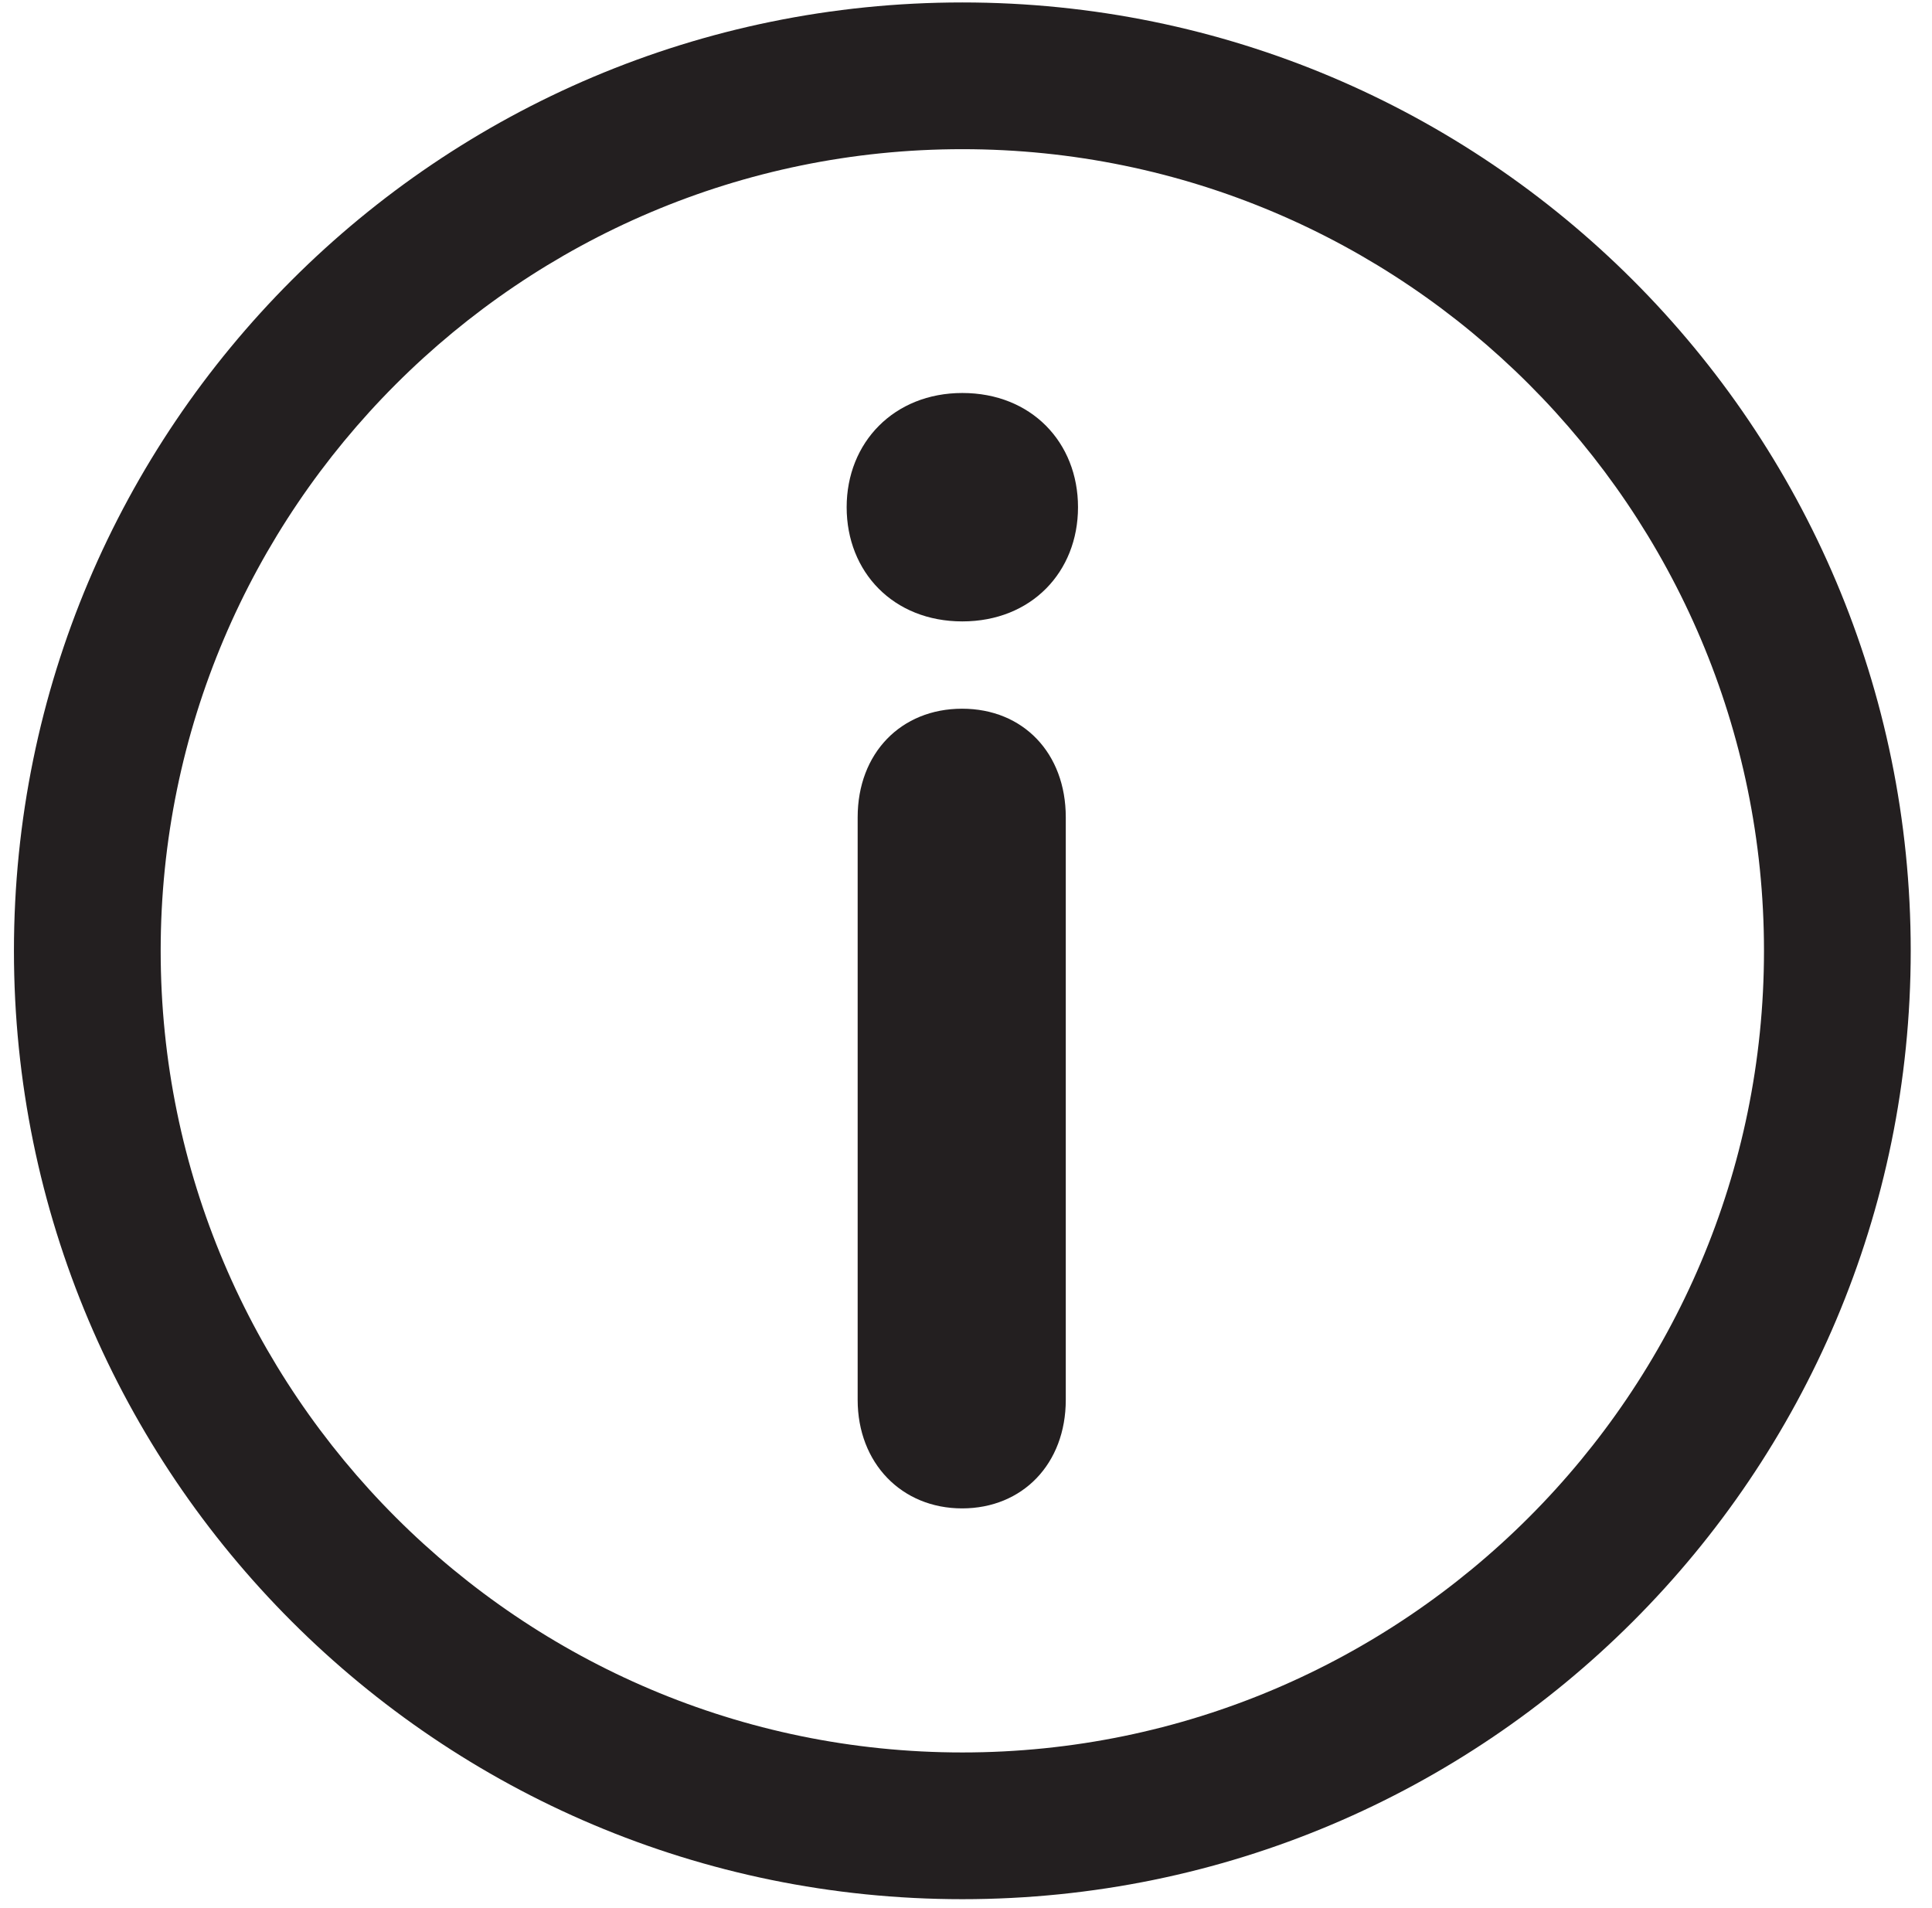
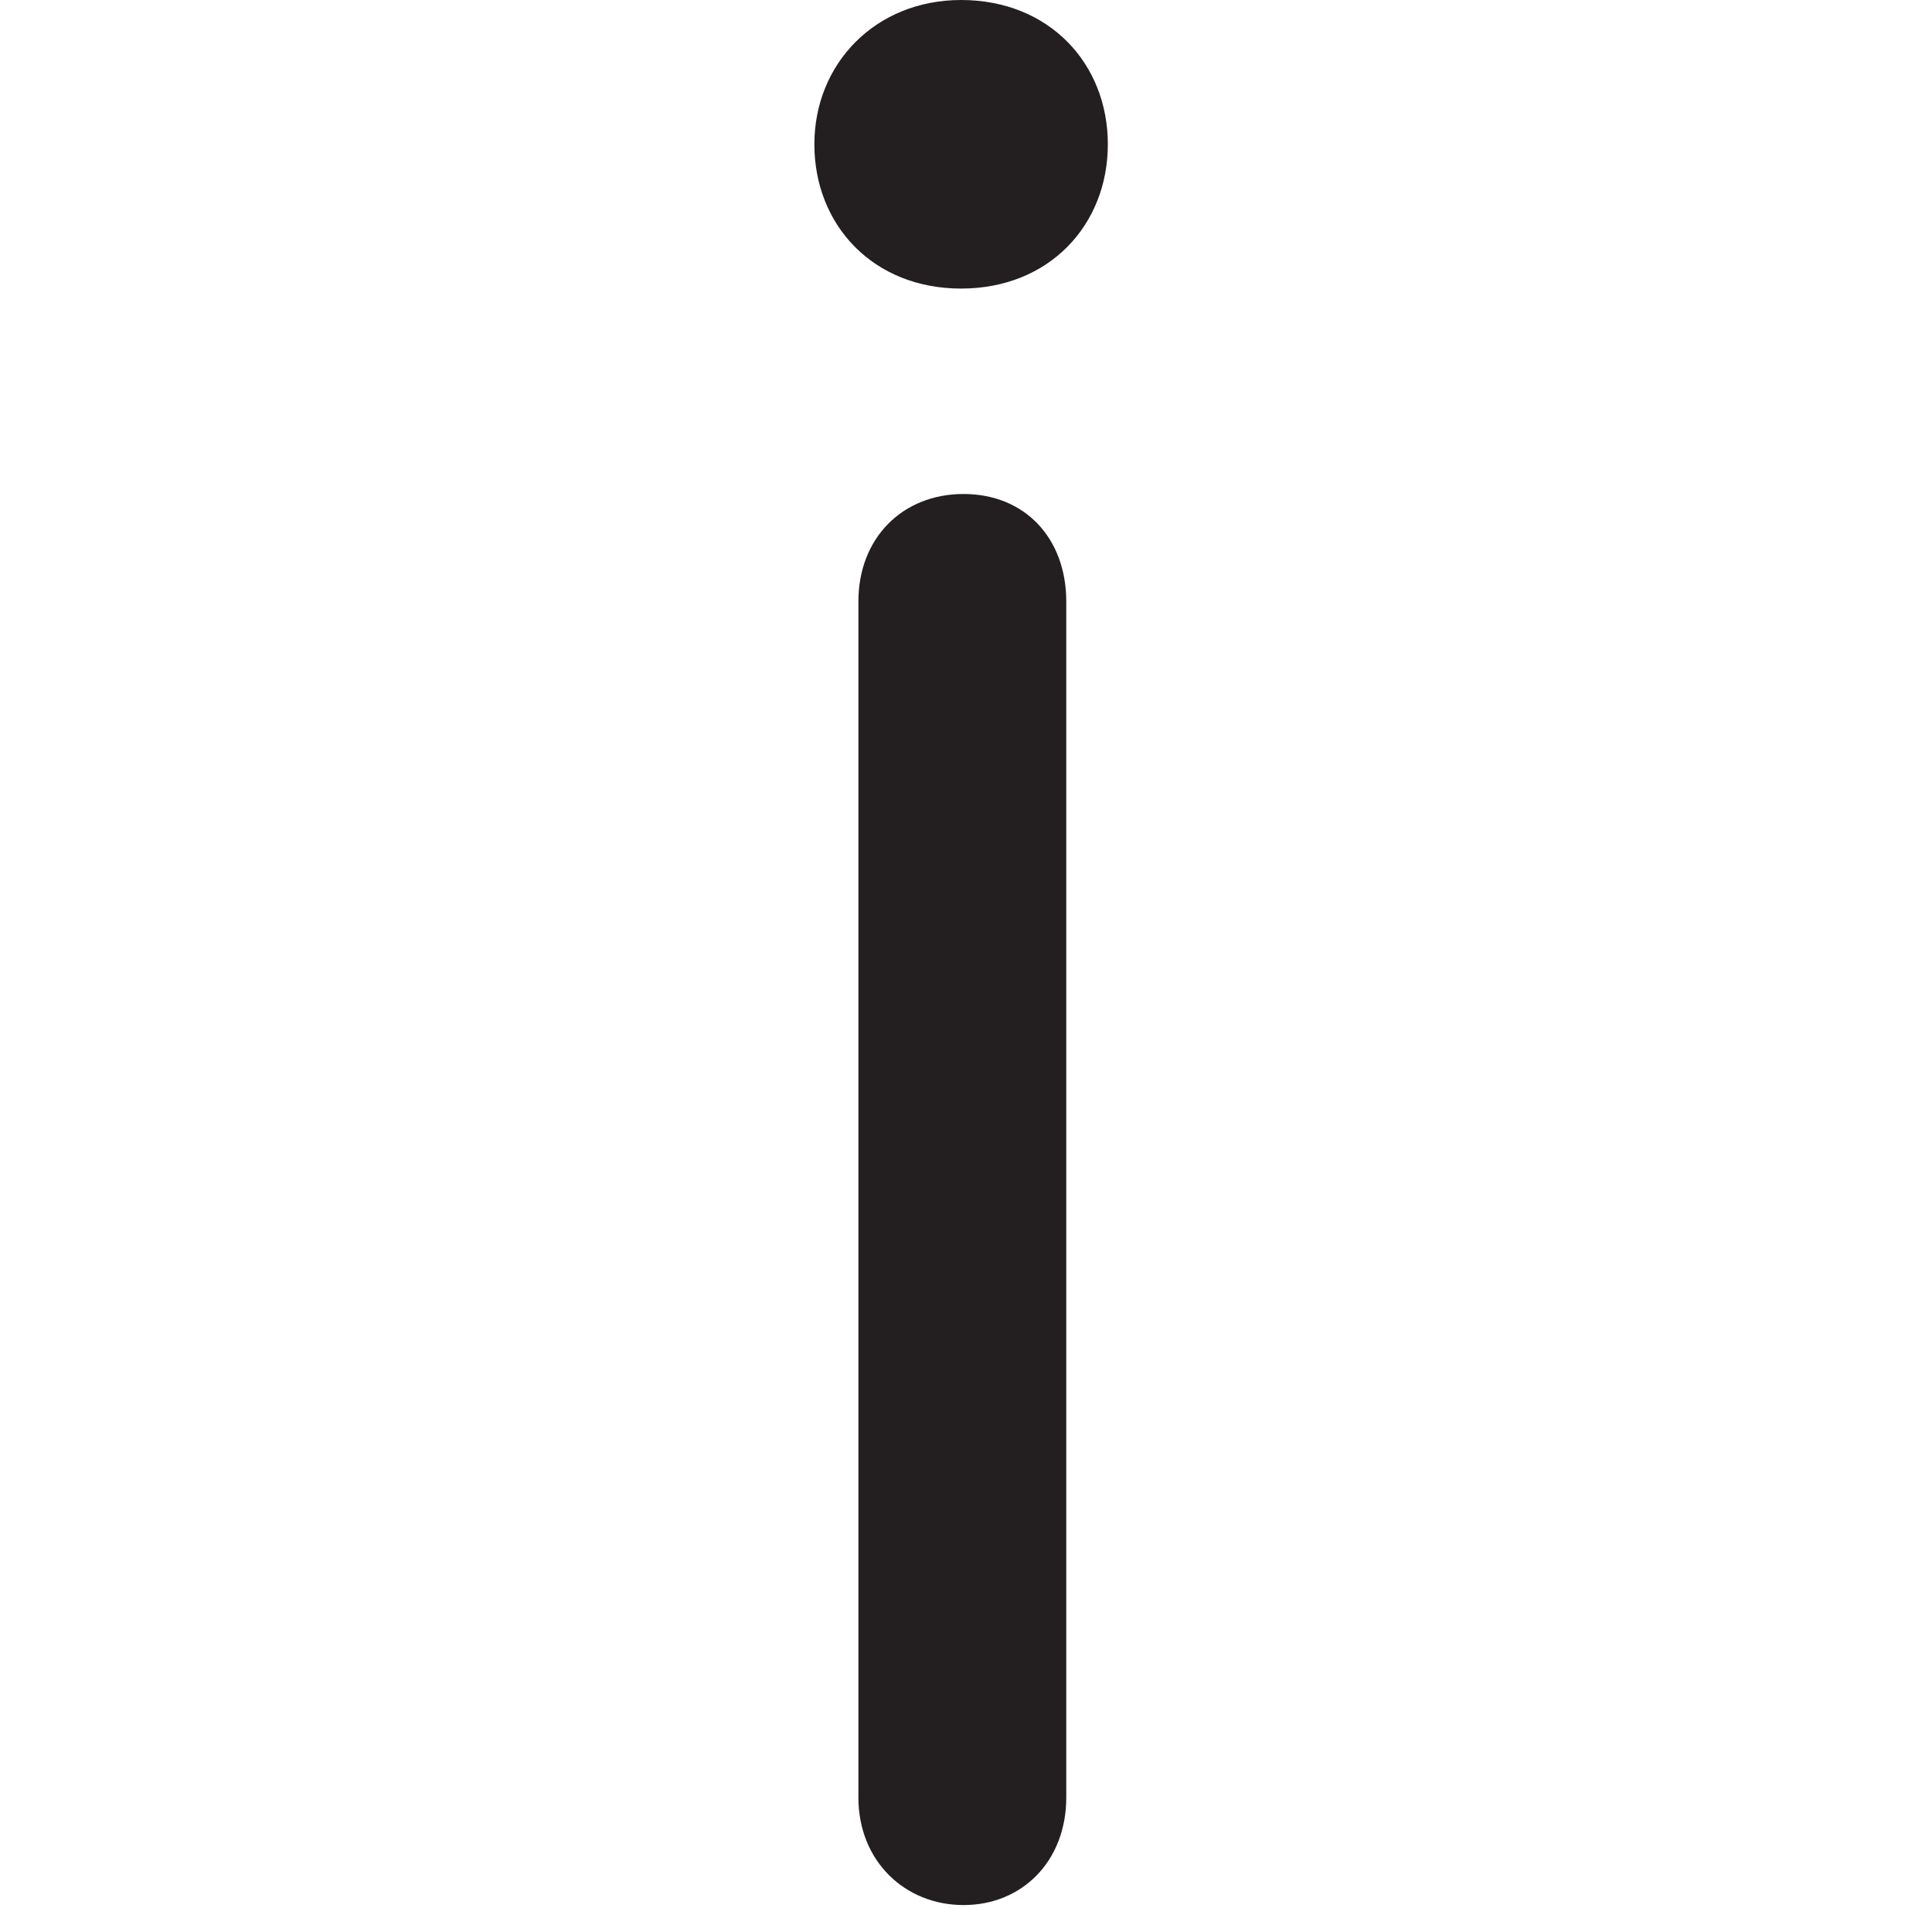
- <svg xmlns="http://www.w3.org/2000/svg" width="79" height="78" viewBox="0 0 79 78" fill="none">
-   <path d="M39.35 6.1C57.43 6.1 72.13 20.81 72.13 38.88C72.13 56.95 57.42 71.66 39.35 71.66C21.28 71.66 6.57 56.95 6.57 38.88C6.57 20.81 21.28 6.1 39.35 6.1ZM39.35 0.1C17.93 0.1 0.57 17.46 0.57 38.88C0.57 60.3 17.93 77.66 39.35 77.66C60.77 77.66 78.13 60.3 78.13 38.88C78.13 17.46 60.77 0.1 39.35 0.1Z" fill="#231F20" />
-   <path d="M39.35 16.07C42.17 16.07 44.08 18.09 44.08 20.74C44.08 23.39 42.17 25.41 39.35 25.41C36.53 25.41 34.62 23.39 34.62 20.74C34.62 18.09 36.56 16.07 39.35 16.07ZM35.07 57.24V33.42C35.07 30.8 36.84 28.98 39.34 28.98C41.84 28.98 43.58 30.8 43.58 33.42V57.24C43.58 59.86 41.81 61.68 39.34 61.68C36.87 61.68 35.07 59.83 35.07 57.24Z" fill="#231F20" />
+ <svg xmlns="http://www.w3.org/2000/svg" id="Layer_1" version="1.1" viewBox="0 0 79 78">
+   <defs>
+     <style>
+       .st0 {
+         fill: #231f20;
+       }
+     </style>
+   </defs>
+   <path class="st0" d="M39.3,0c3.6,0,6,2.6,6,5.9s-2.4,5.9-6,5.9-6-2.6-6-5.9S35.8,0,39.3,0ZM35.1,73.6V24.6c0-2.6,1.8-4.4,4.3-4.4s4.2,1.8,4.2,4.4v48.9c0,2.6-1.8,4.4-4.2,4.4s-4.3-1.8-4.3-4.4Z" />
</svg>
